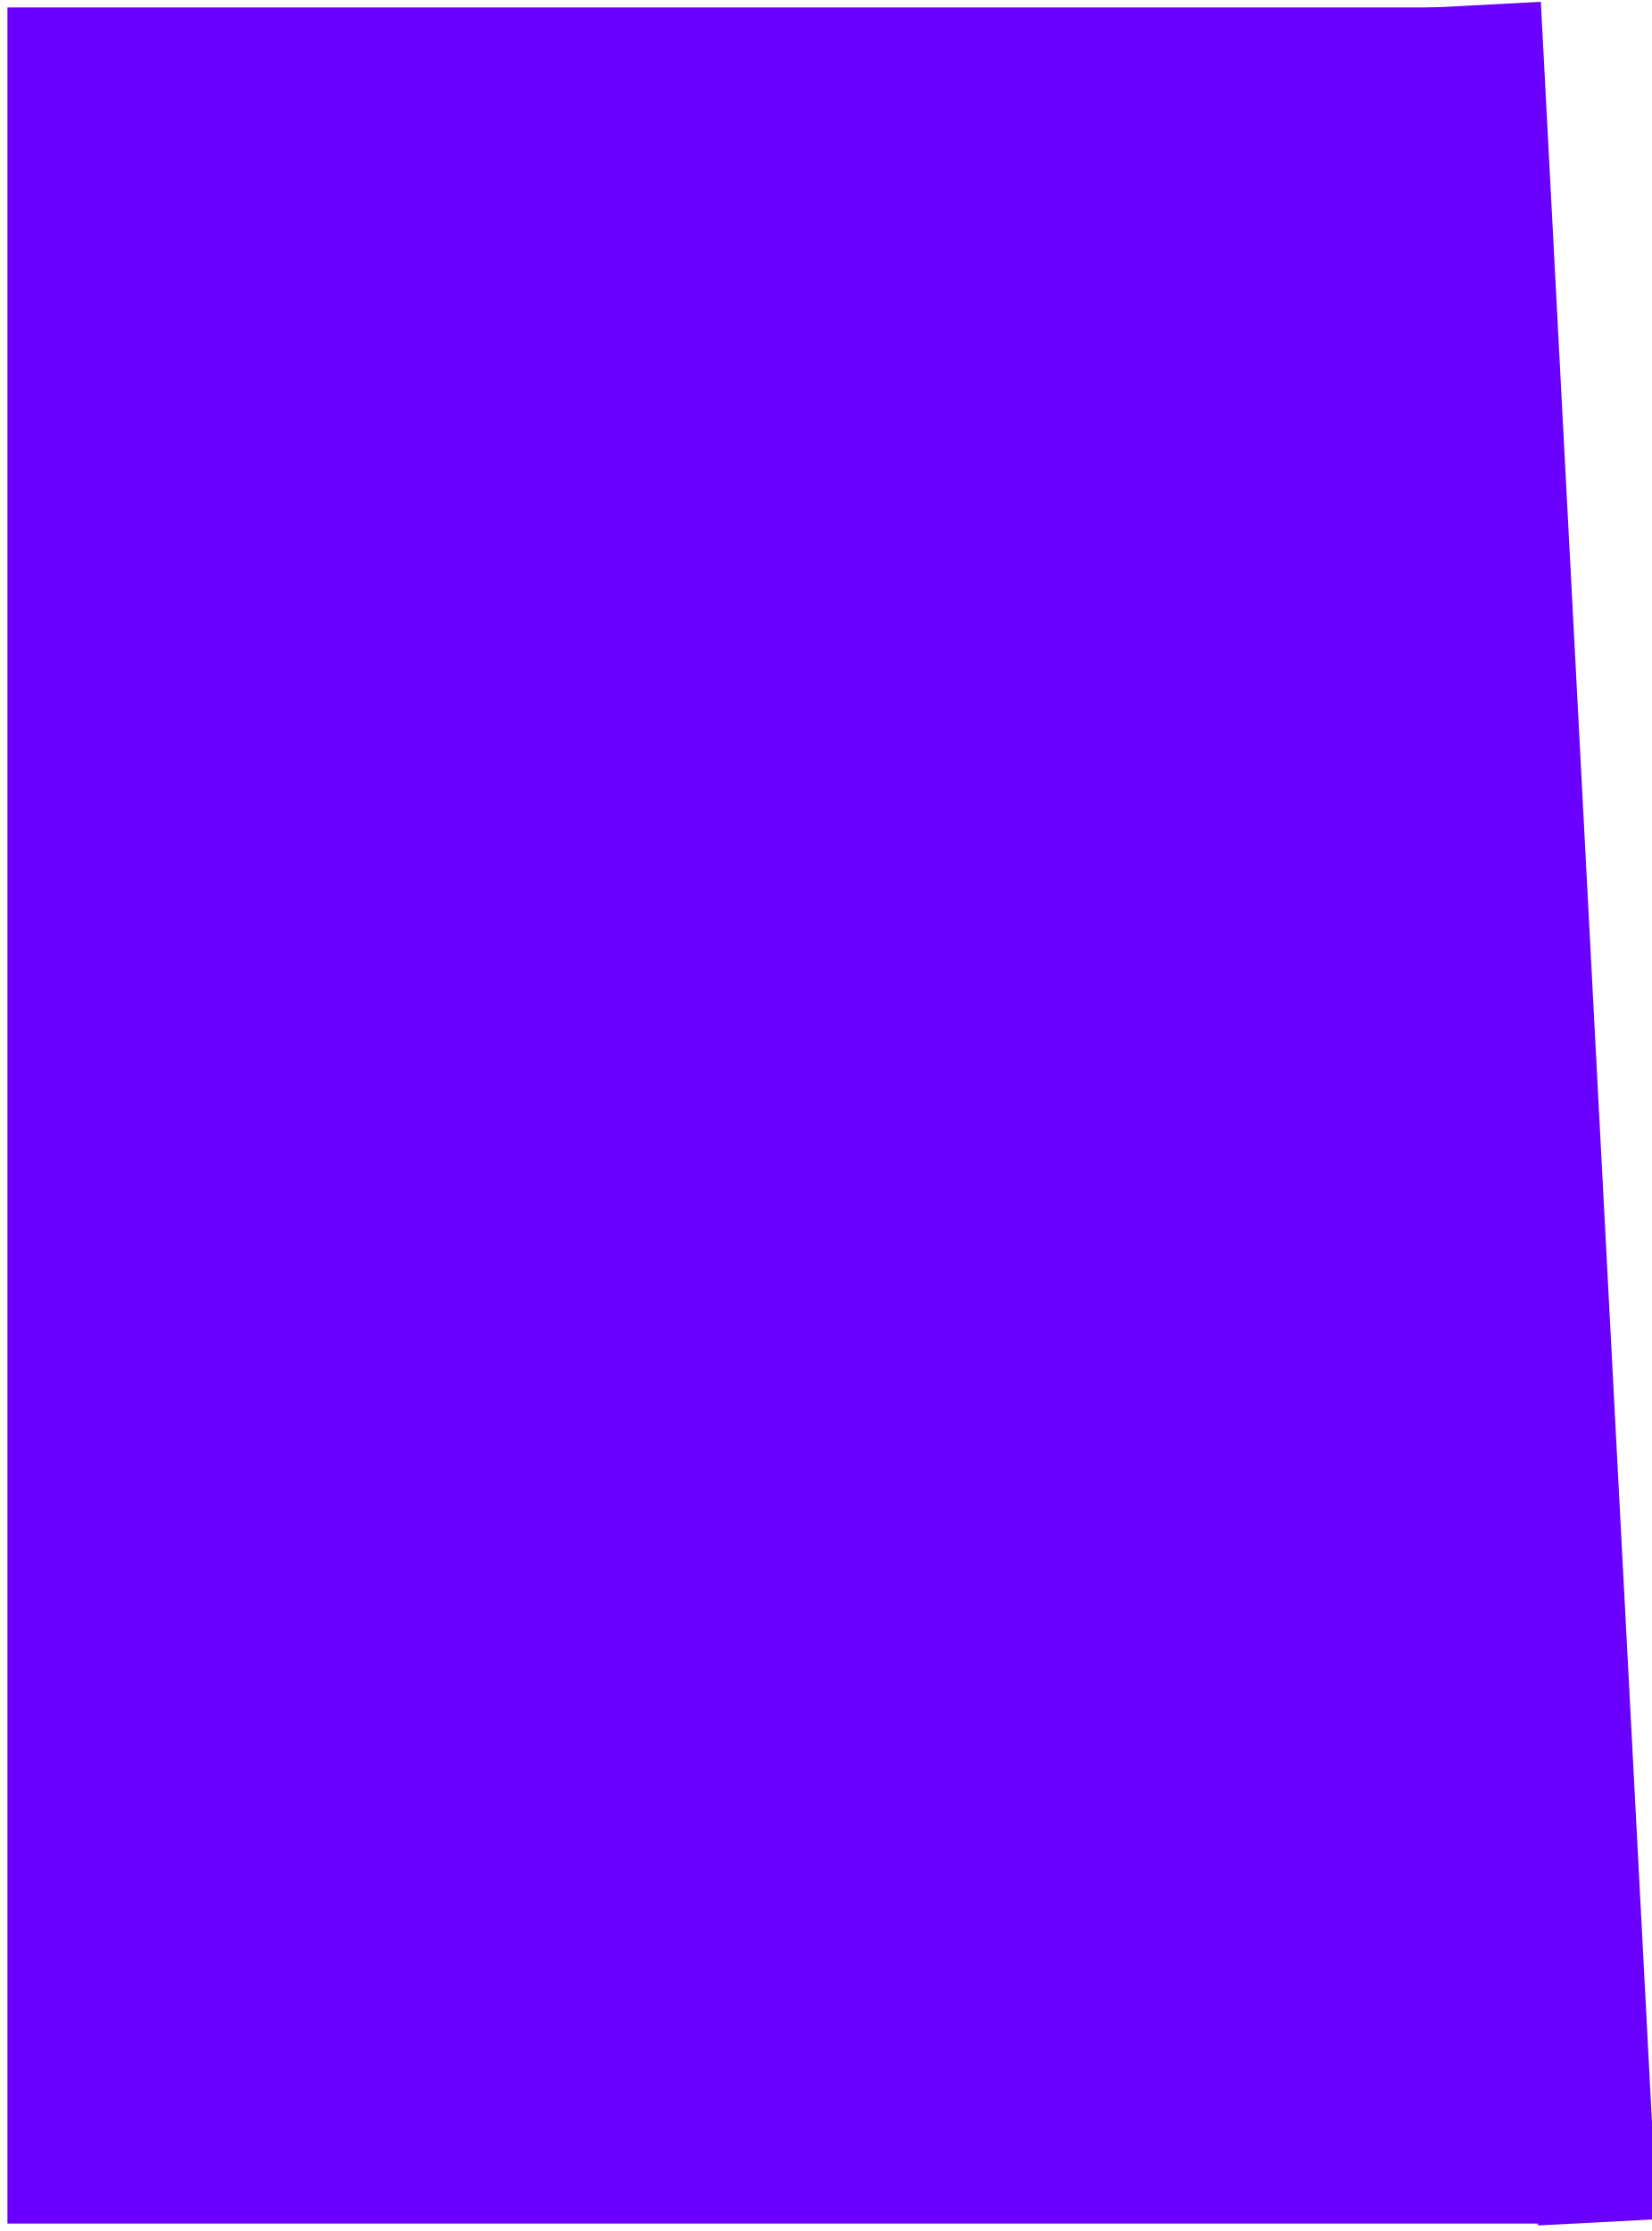
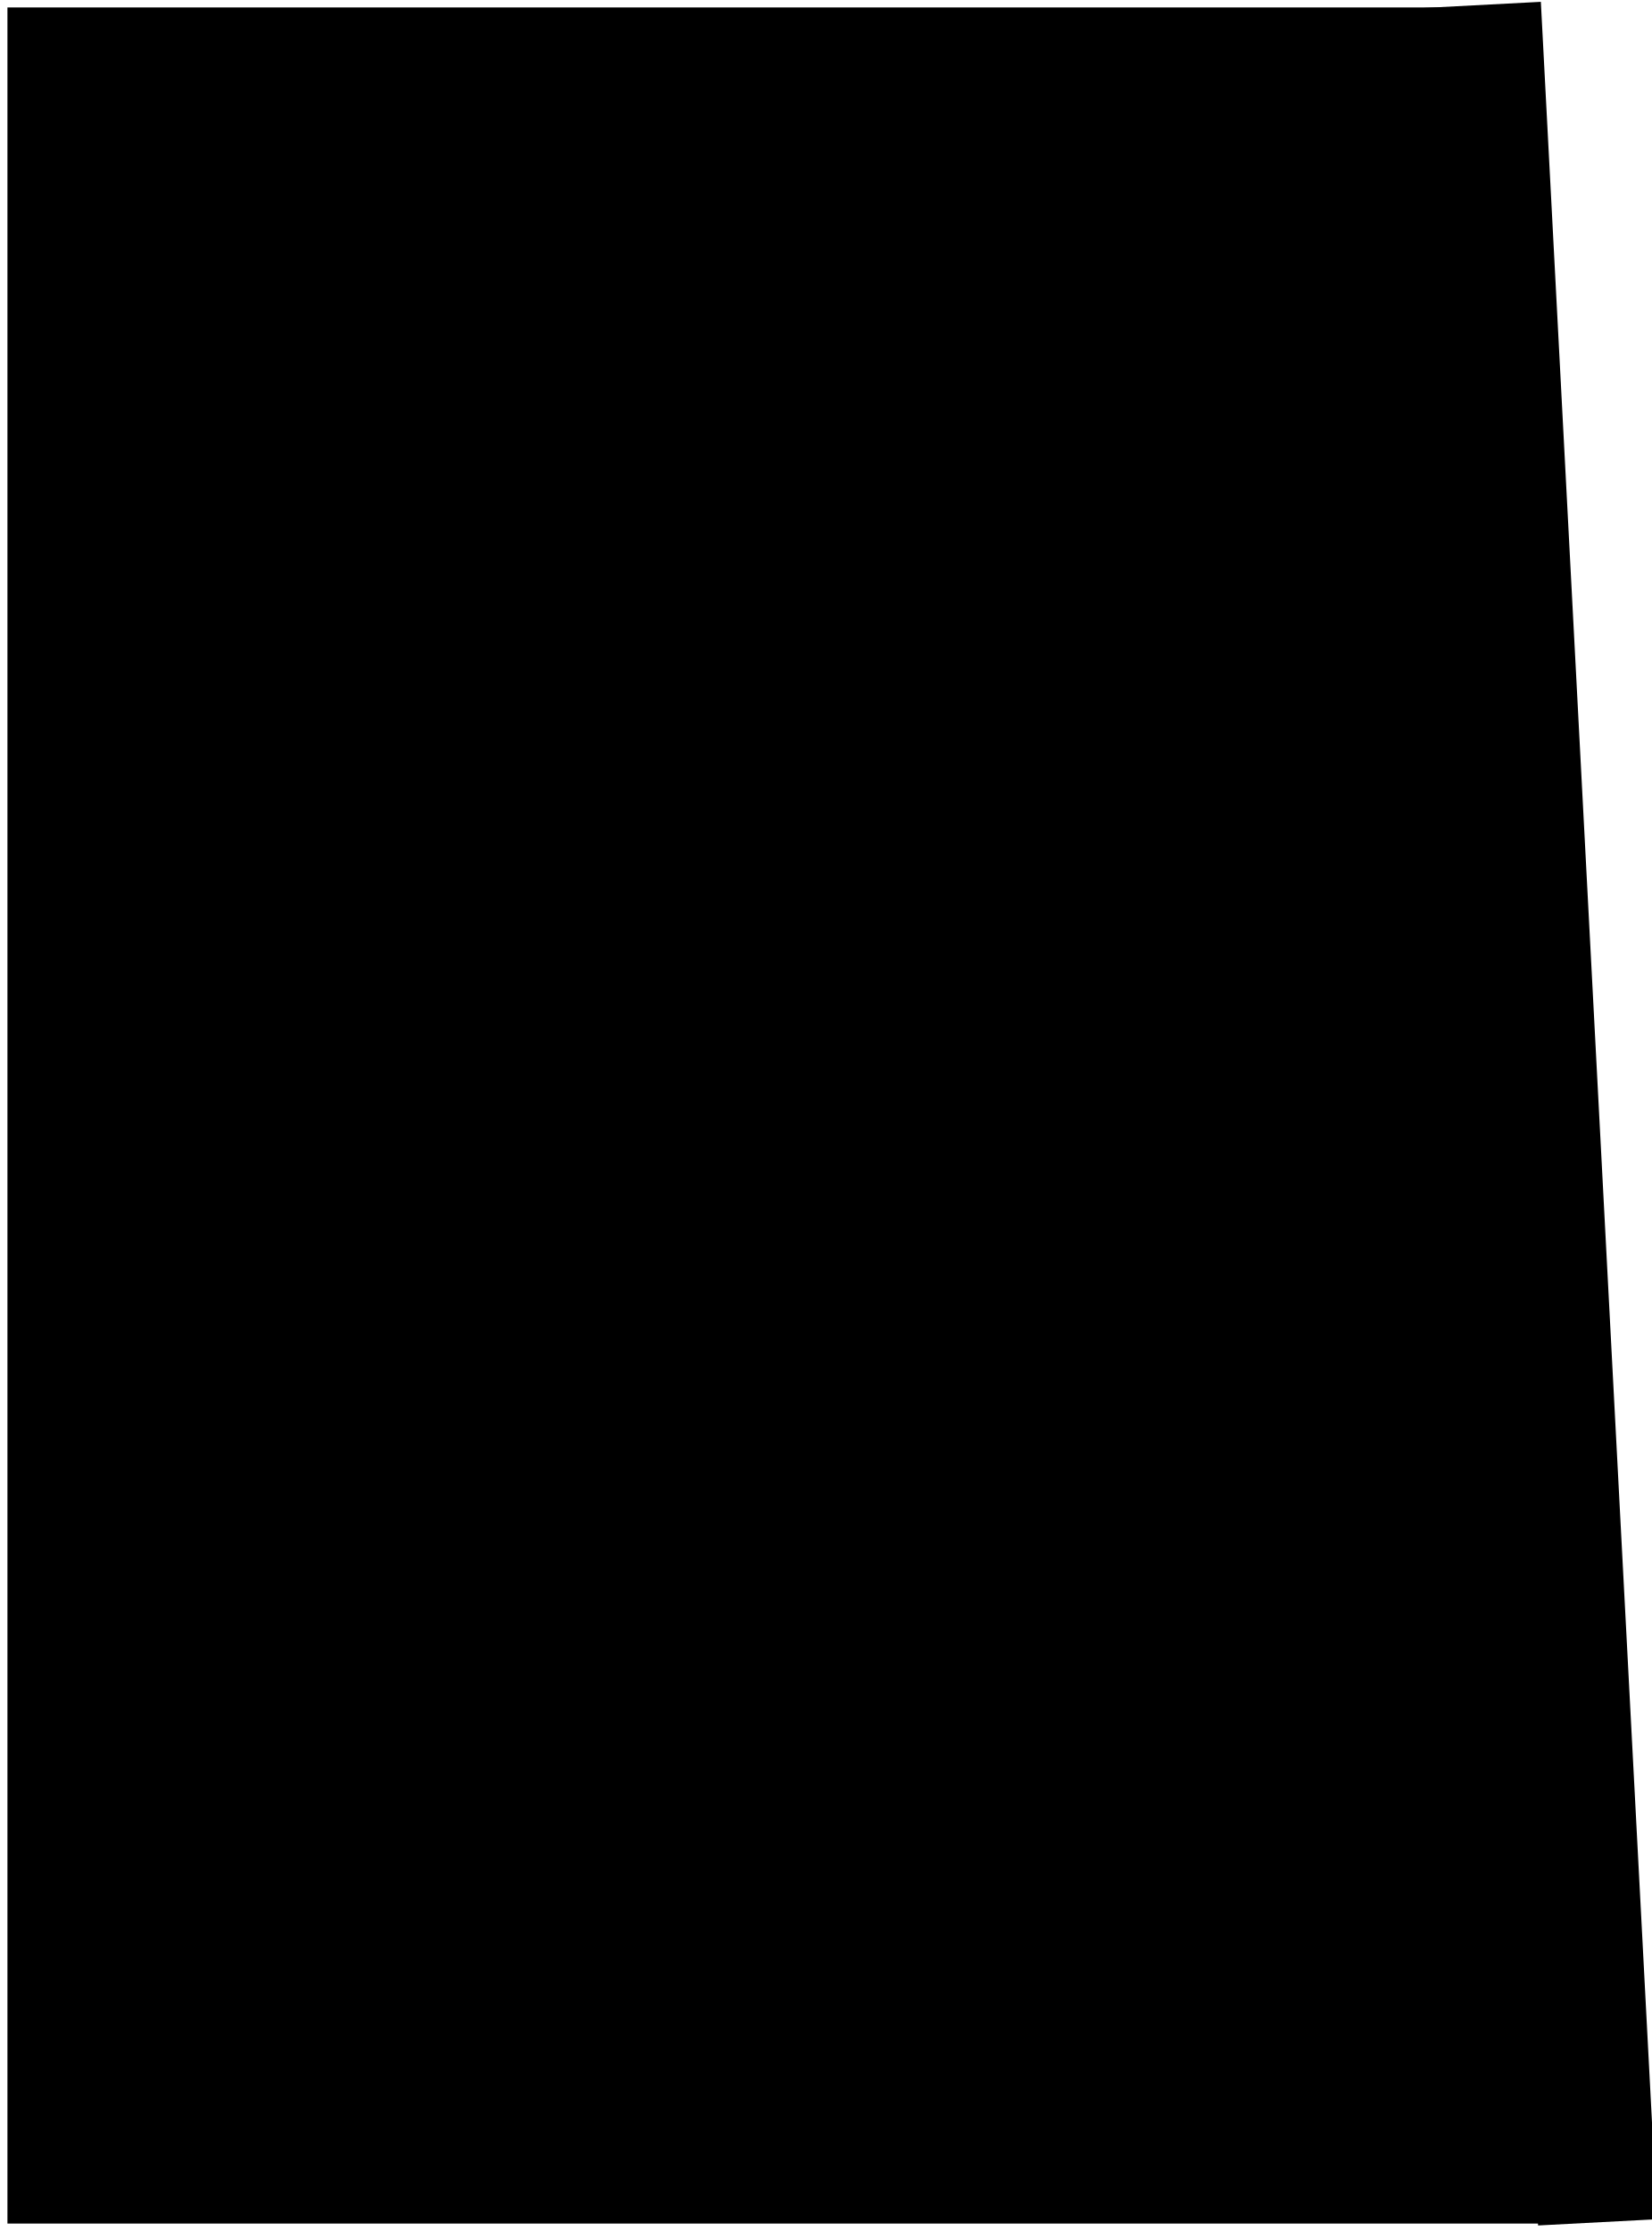
<svg xmlns="http://www.w3.org/2000/svg" version="1.1" width="111px" height="150px" viewBox="-0.5 -0.5 111 150">
-   <g>
-     <rect x="98.99" y="-0.27" width="8.01" height="149.29" fill="#6a00ff" stroke="none" transform="rotate(-3,103,74.38)" pointer-events="all" />
-     <rect x="0" y="0" width="103" height="149" fill="#6a00ff" stroke="none" pointer-events="all" />
+   <g id="S-23b-Al-Jazari">
+     <rect x="98.99" y="-0.27" width="8.01" height="149.29" stroke="none" transform="rotate(-3,103,74.38)" pointer-events="all" />
+     <rect x="0" y="0" width="103" height="149" stroke="none" pointer-events="all" />
  </g>
</svg>
